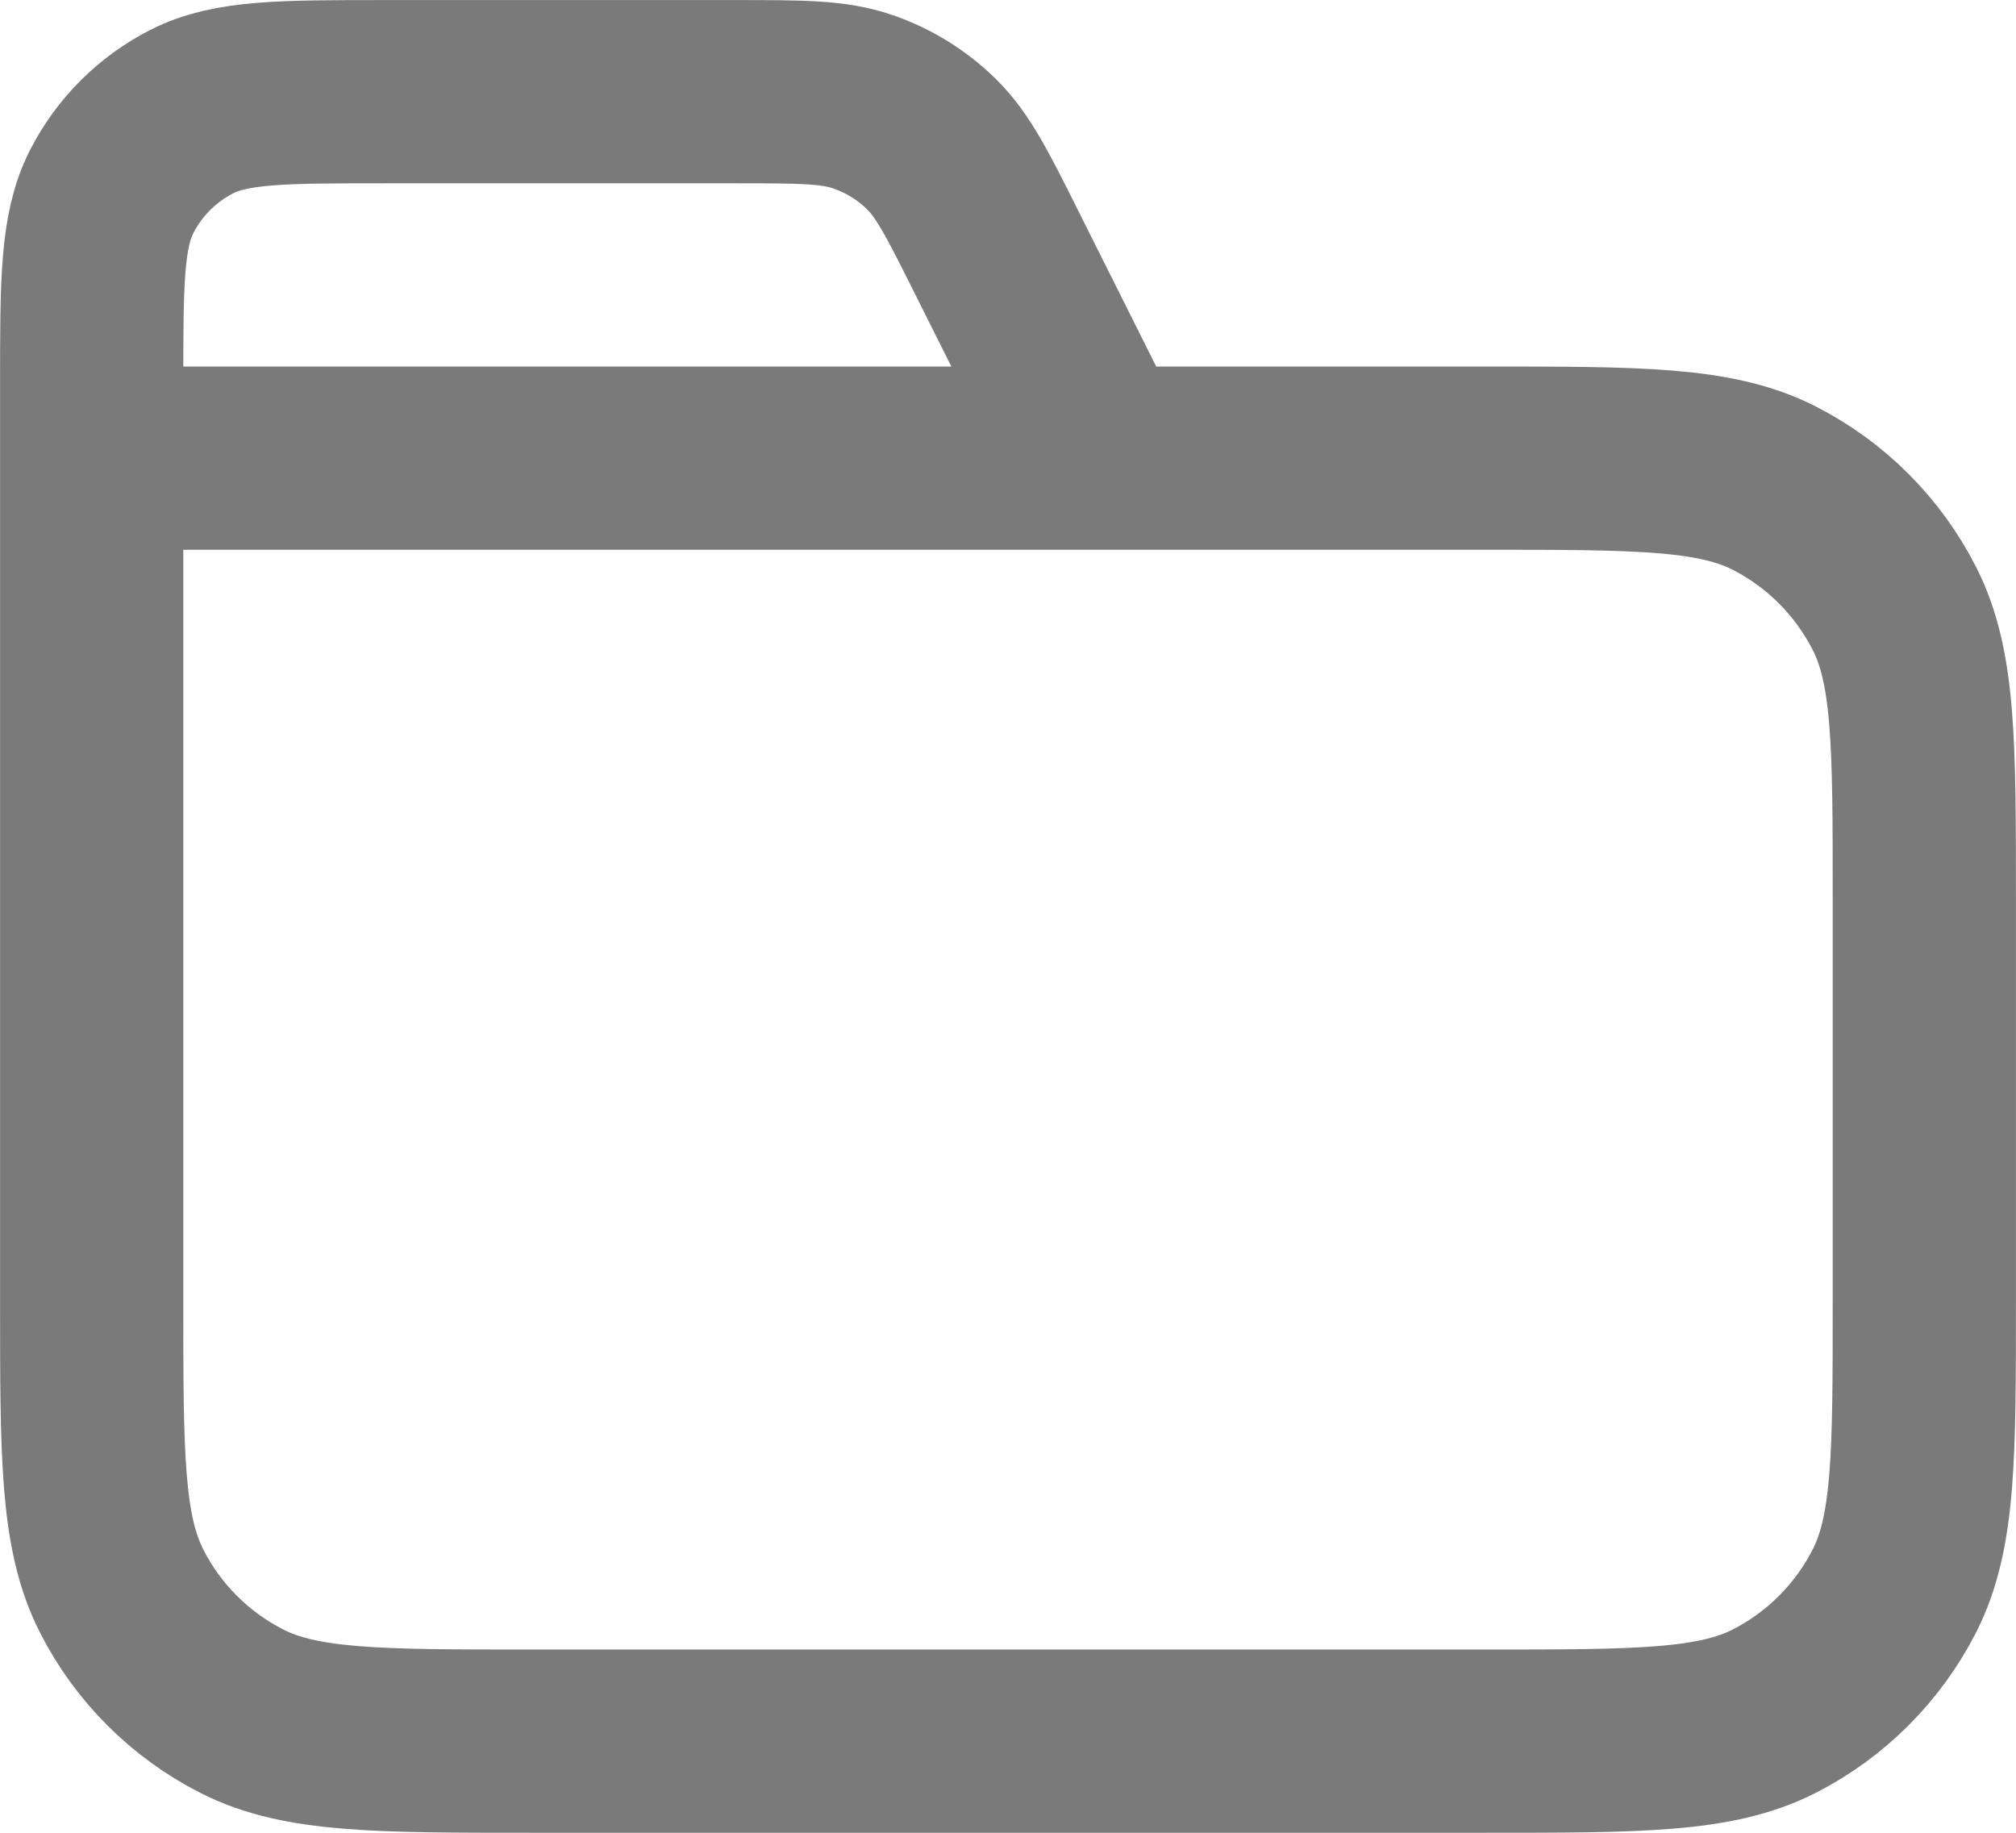
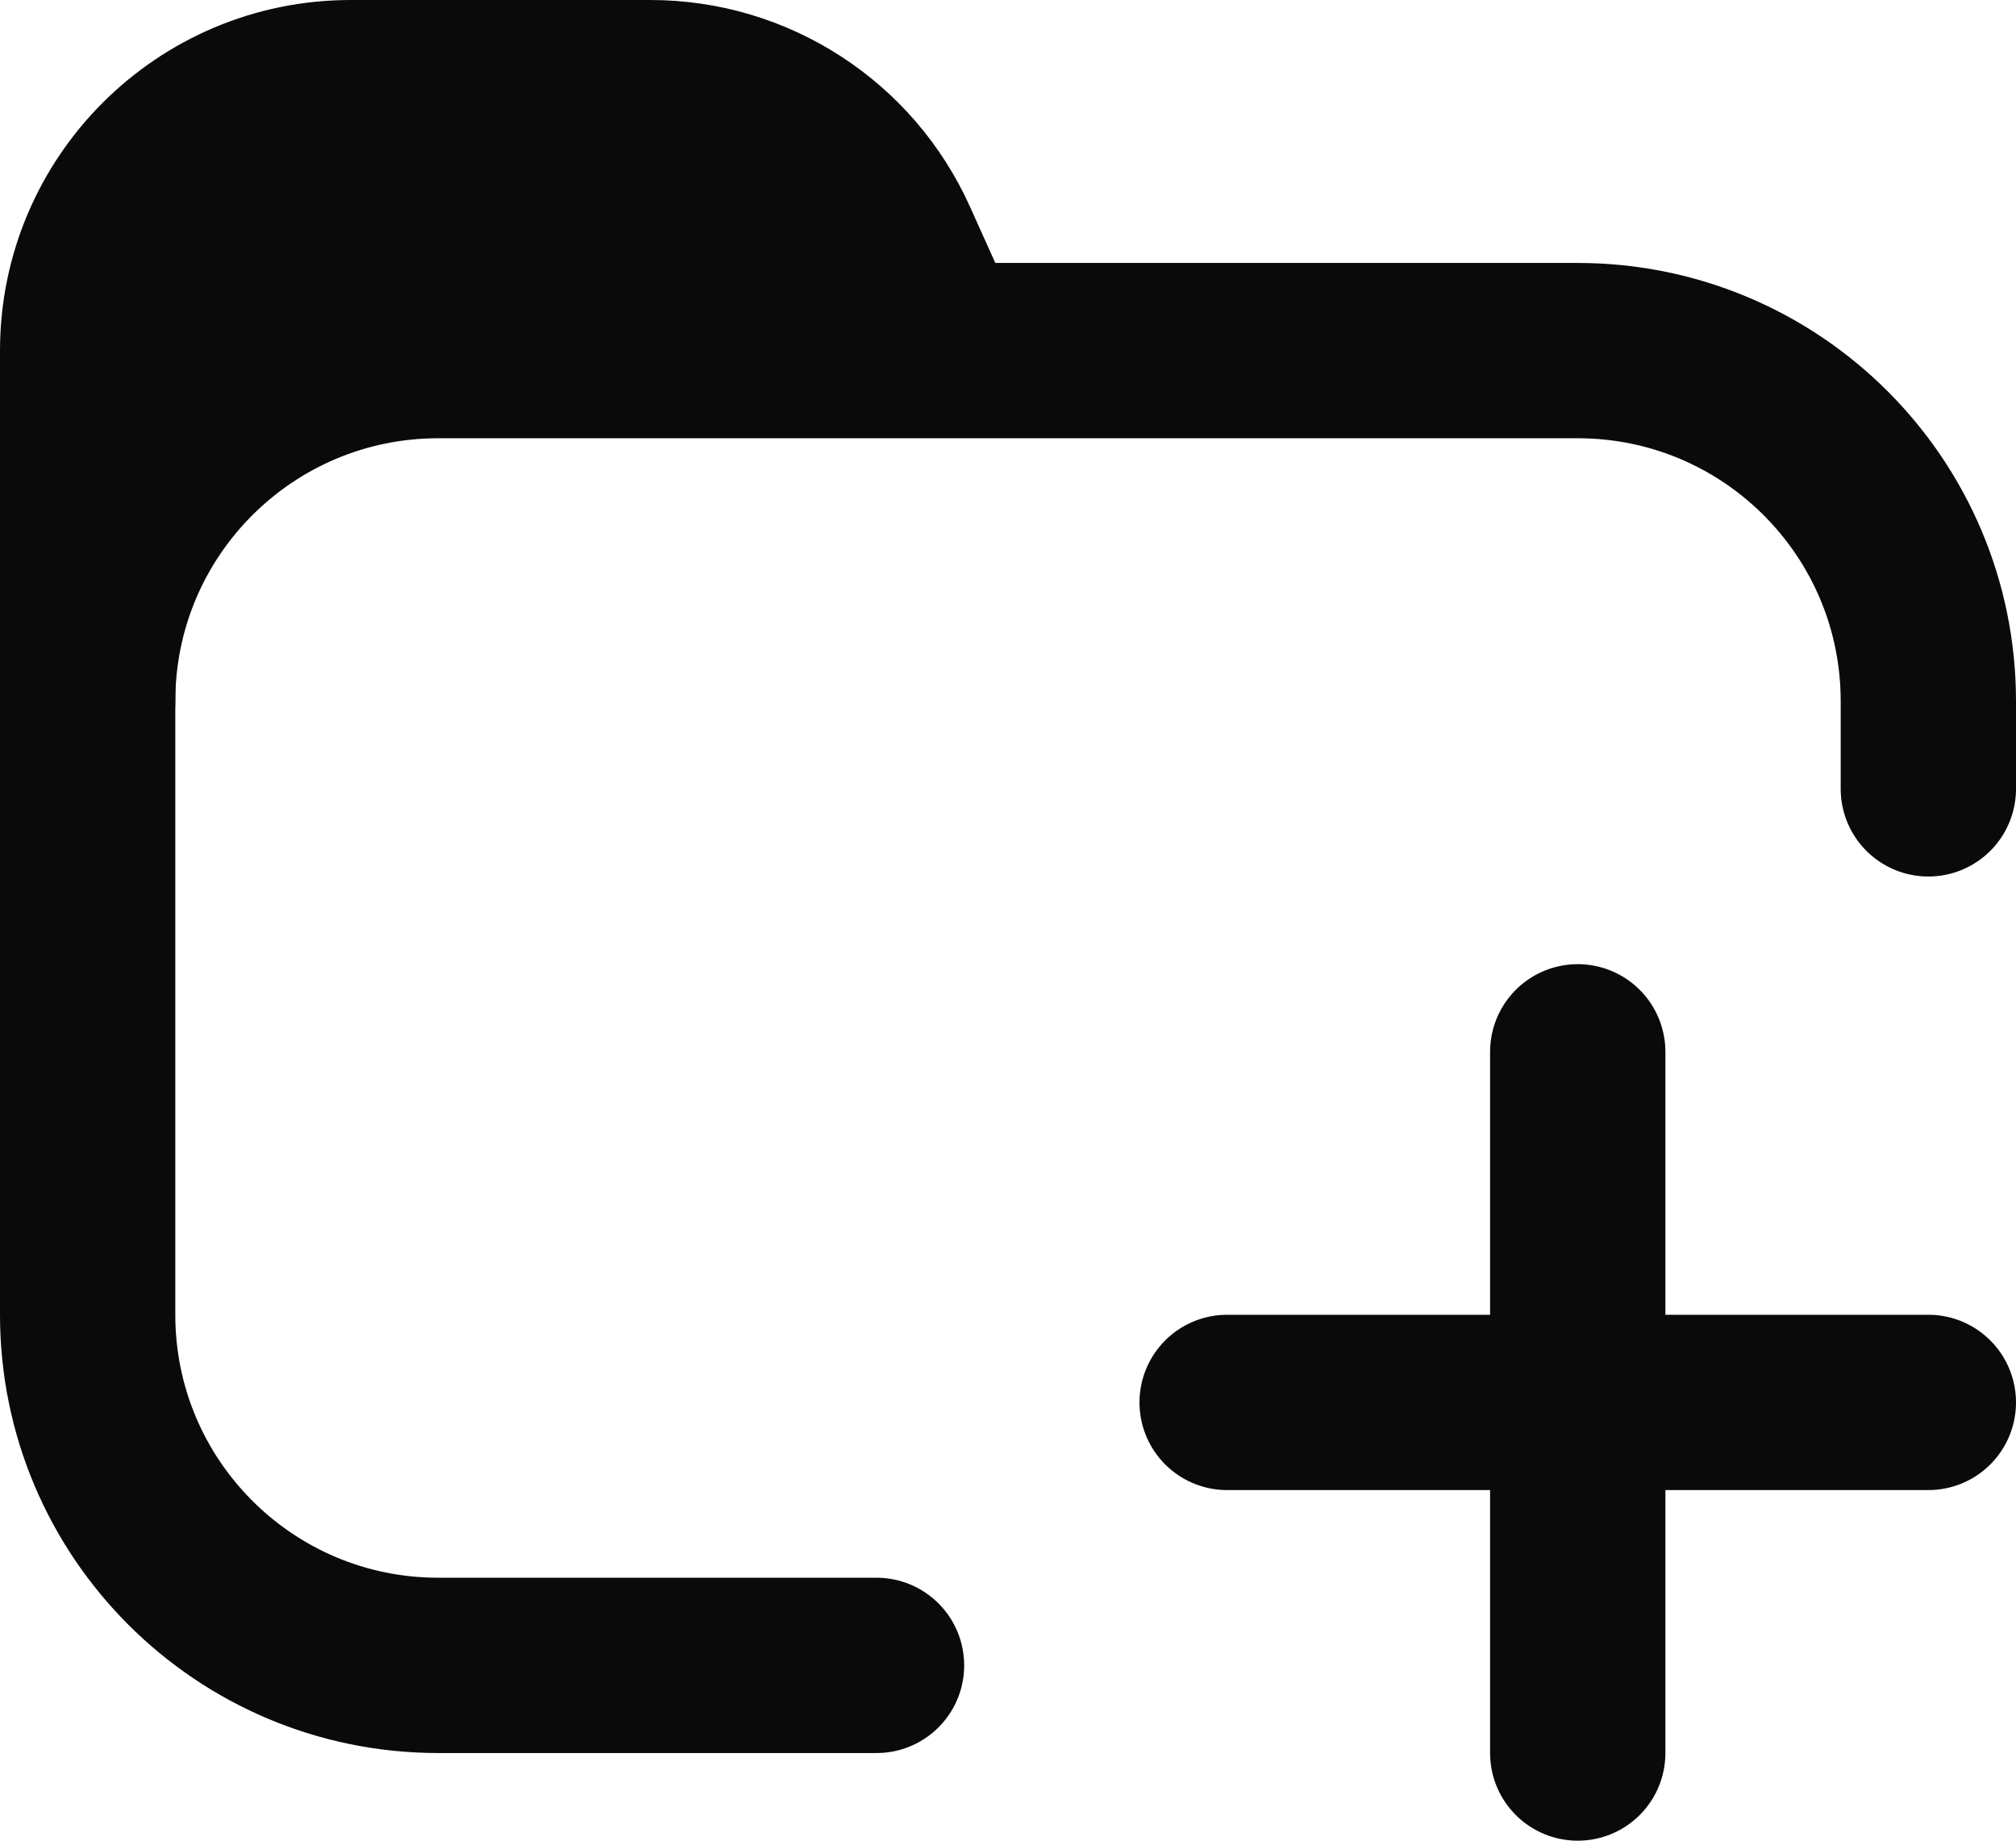
- <svg xmlns="http://www.w3.org/2000/svg" preserveAspectRatio="none" overflow="visible" style="display: block;" width="14.667" height="13.334" viewBox="0 0 14.667 13.334" fill="none">
-   <path id="Icon" d="M8 3.333L7.256 1.846C7.042 1.418 6.935 1.204 6.776 1.048C6.634 0.909 6.464 0.804 6.277 0.74C6.066 0.667 5.827 0.667 5.348 0.667H2.8C2.053 0.667 1.68 0.667 1.395 0.812C1.144 0.94 0.94 1.144 0.812 1.395C0.667 1.68 0.667 2.053 0.667 2.8V3.333M0.667 3.333H10.8C11.92 3.333 12.48 3.333 12.908 3.551C13.284 3.743 13.59 4.049 13.782 4.426C14 4.853 14 5.413 14 6.533V9.467C14 10.587 14 11.147 13.782 11.575C13.59 11.951 13.284 12.257 12.908 12.449C12.48 12.667 11.92 12.667 10.8 12.667H3.867C2.747 12.667 2.187 12.667 1.759 12.449C1.382 12.257 1.076 11.951 0.885 11.575C0.667 11.147 0.667 10.587 0.667 9.467V3.333Z" stroke="#7A7A7A" stroke-width="1.333" stroke-linecap="round" stroke-linejoin="round" />
+ <svg xmlns="http://www.w3.org/2000/svg" preserveAspectRatio="none" overflow="visible" style="display: block;" width="11.5" height="10.5" viewBox="0 0 11.5 10.5" fill="none">
+   <g id="Group">
+     <path id="Vector" d="M2.5 2H5.364L5.066 1.364C4.819 0.837 4.29 0.5 3.708 0.5H2C1.172 0.5 0.5 1.172 0.5 2V4C0.5 2.895 1.395 2 2.5 2Z" fill="#0A0A0A" />
+     <path id="Vector_2" d="M11 8H7" stroke="#0A0A0A" stroke-linecap="round" stroke-linejoin="round" />
+     <path id="Vector_3" d="M9 10V6" stroke="#0A0A0A" stroke-linecap="round" stroke-linejoin="round" />
+     <path id="Vector_4" d="M0.5 4V2C0.5 1.172 1.172 0.5 2 0.5H3.71C4.3 0.5 4.835 0.846 5.077 1.384L5.236 1.737" stroke="#0A0A0A" stroke-linecap="round" stroke-linejoin="round" />
+     <path id="Vector_5" d="M11 4.5V4C11 2.895 10.105 2 9 2H2.5C1.395 2 0.5 2.895 0.5 4V7.5C0.5 8.605 1.395 9.5 2.5 9.5H5" stroke="#0A0A0A" stroke-linecap="round" stroke-linejoin="round" />
+   </g>
</svg>
